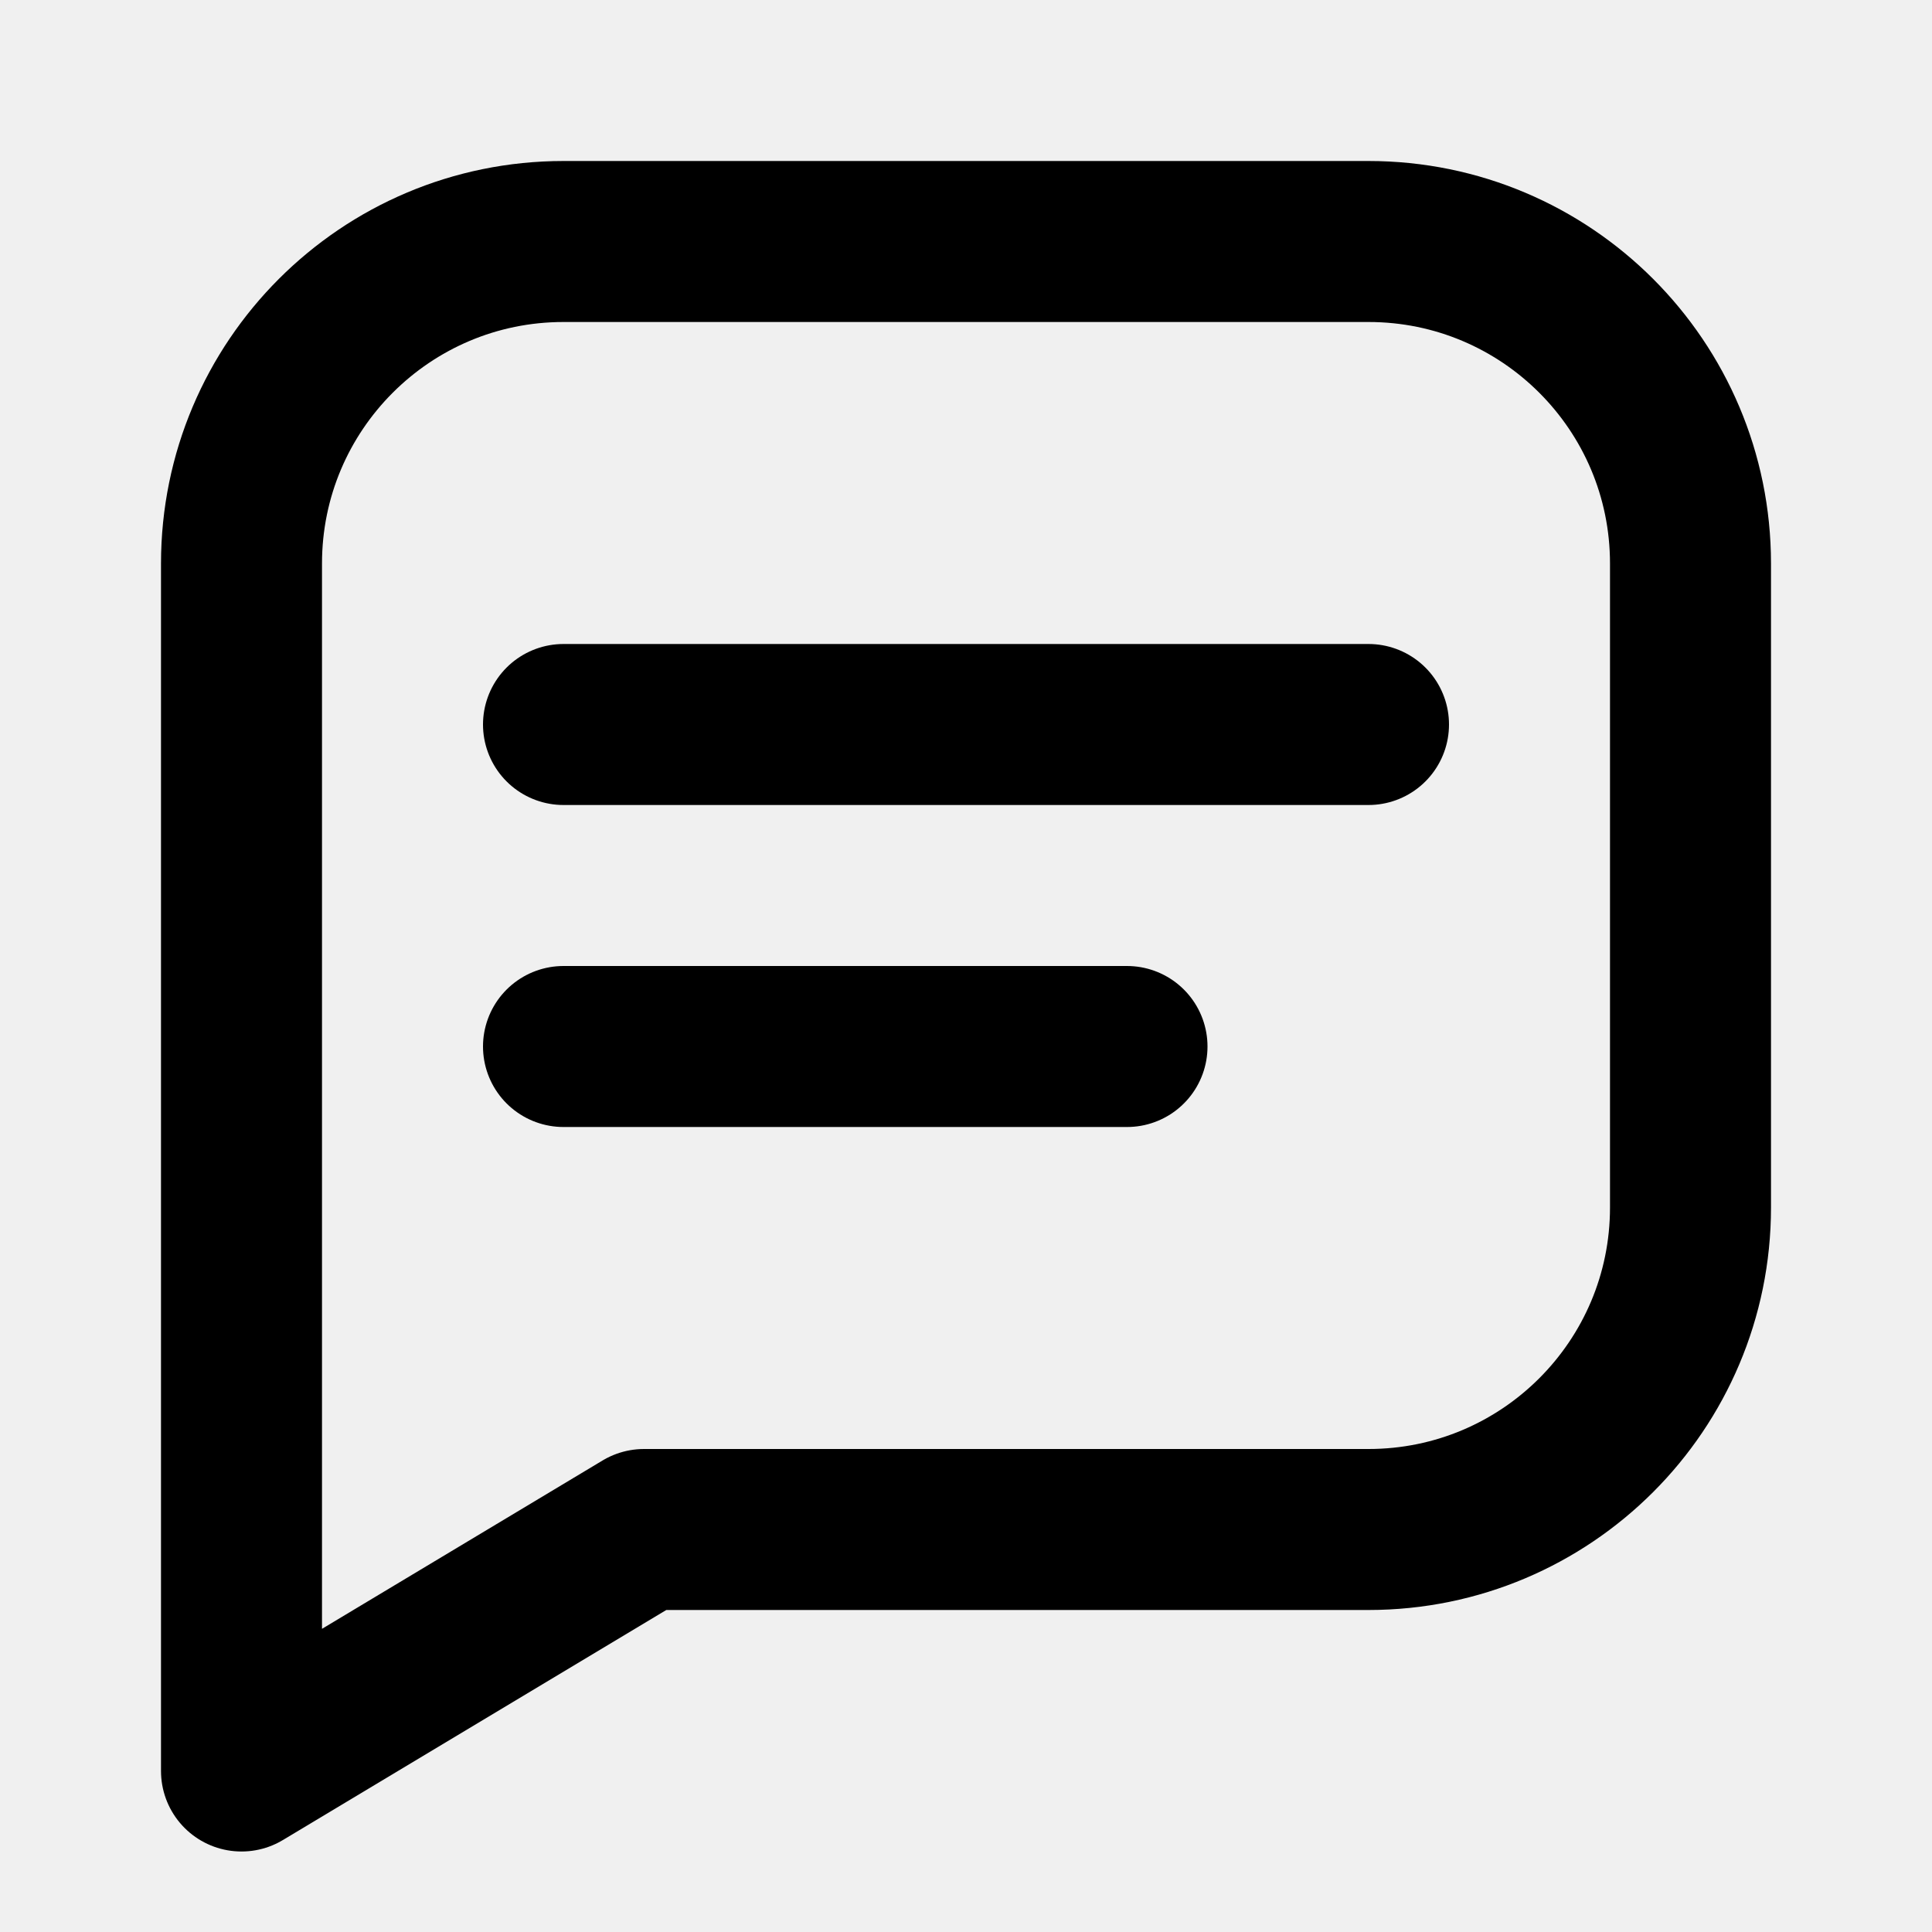
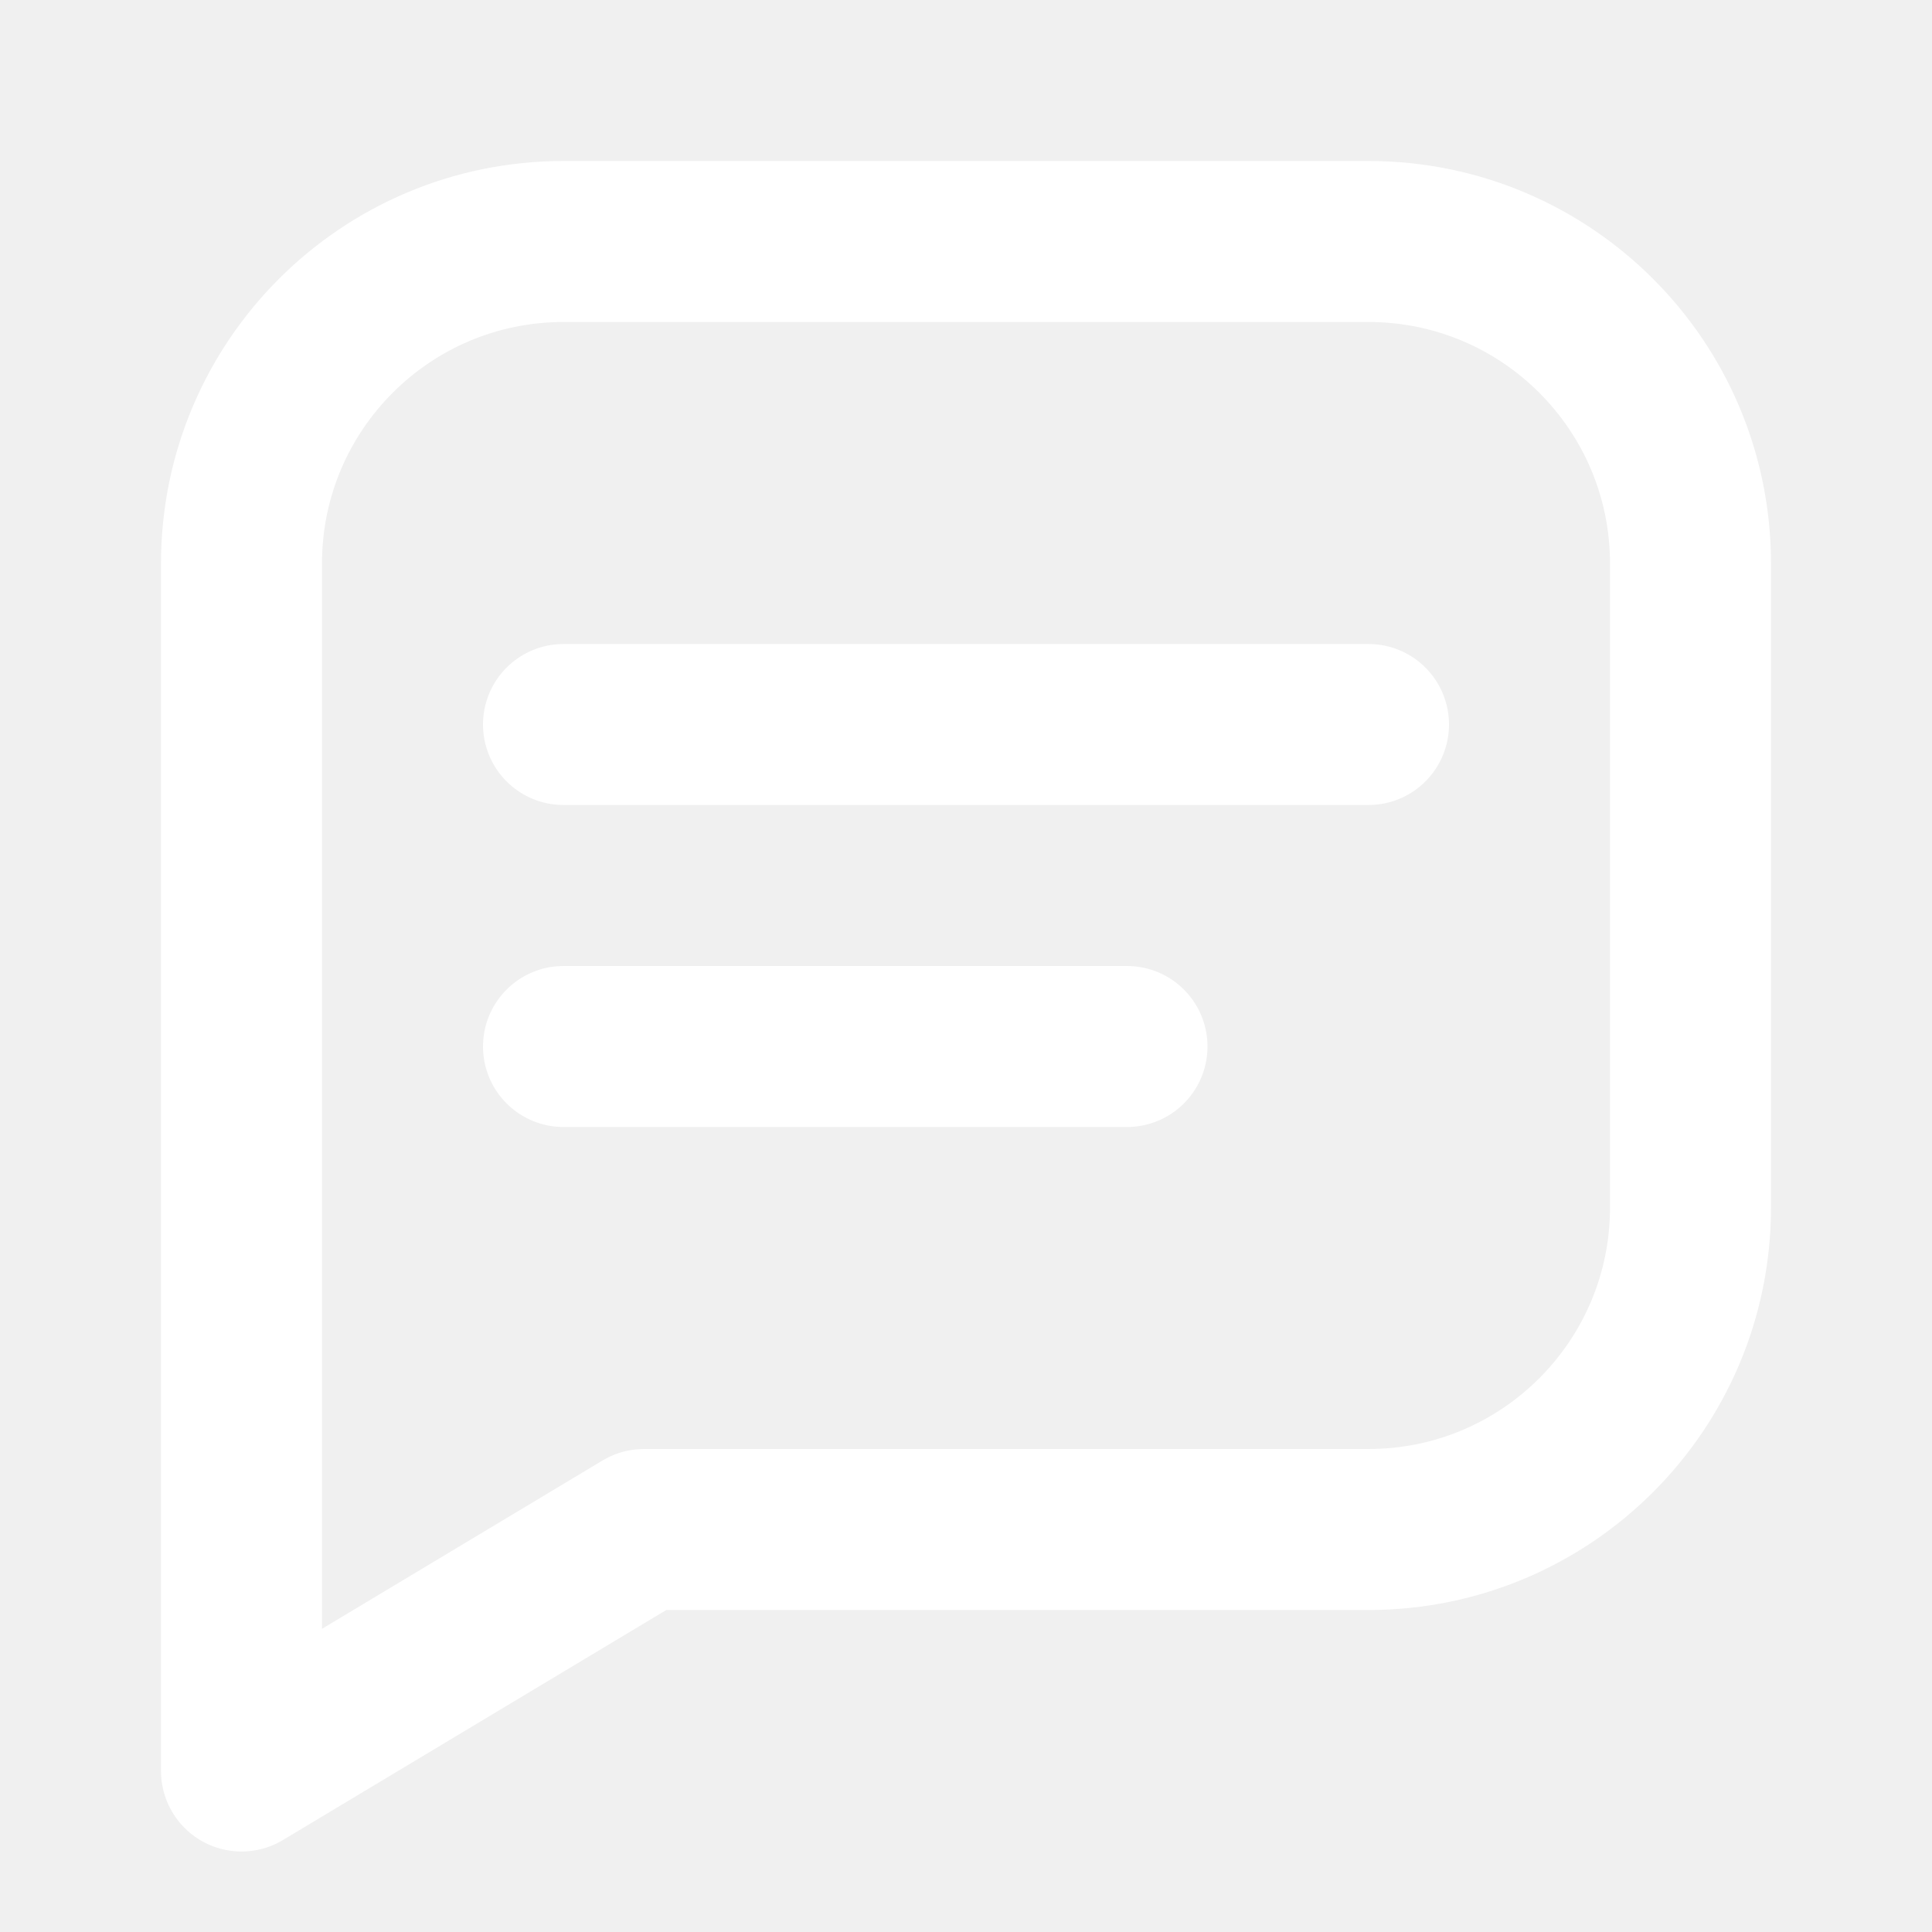
- <svg xmlns="http://www.w3.org/2000/svg" viewBox="0 0 24 24" fill="none" stroke="currentColor" stroke-width="2" stroke-linecap="round" stroke-linejoin="round">
+ <svg xmlns="http://www.w3.org/2000/svg" viewBox="0 0 24 24" fill="none" stroke="#fff" stroke-width="2" stroke-linecap="round" stroke-linejoin="round">
  <path d="M21 15a4 4 0 0 1-4 4H8l-5 3V7a4 4 0 0 1 4-4h10a4 4 0 0 1 4 4v8Z" />
  <path d="M7 9h10" />
  <path d="M7 13h7" />
</svg>
